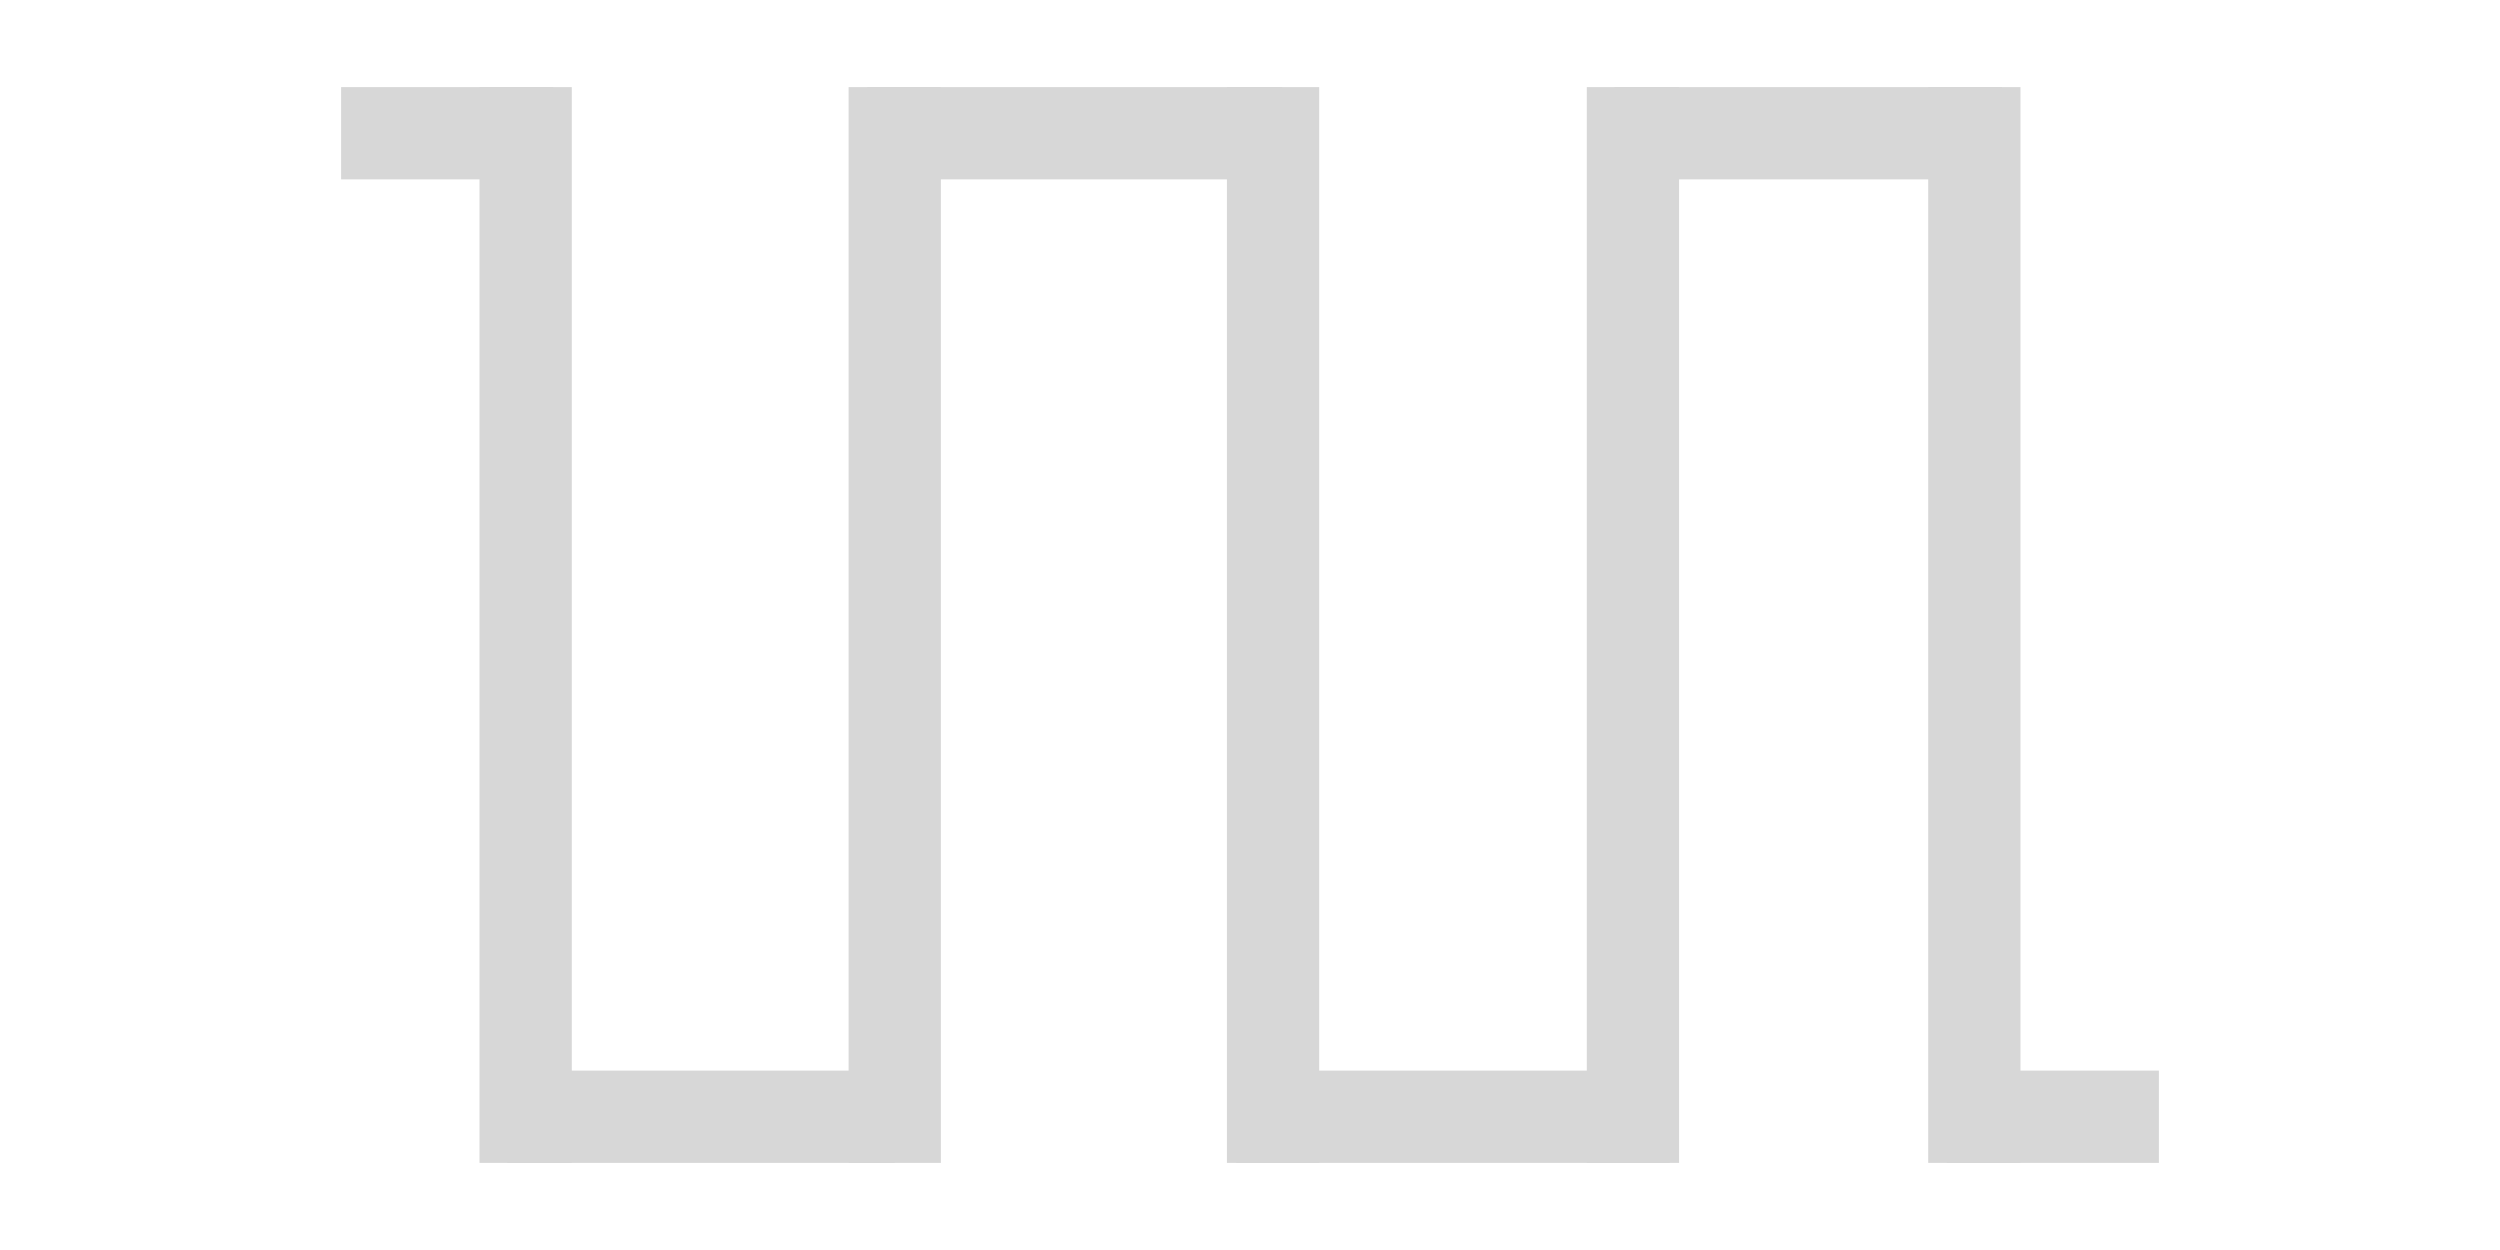
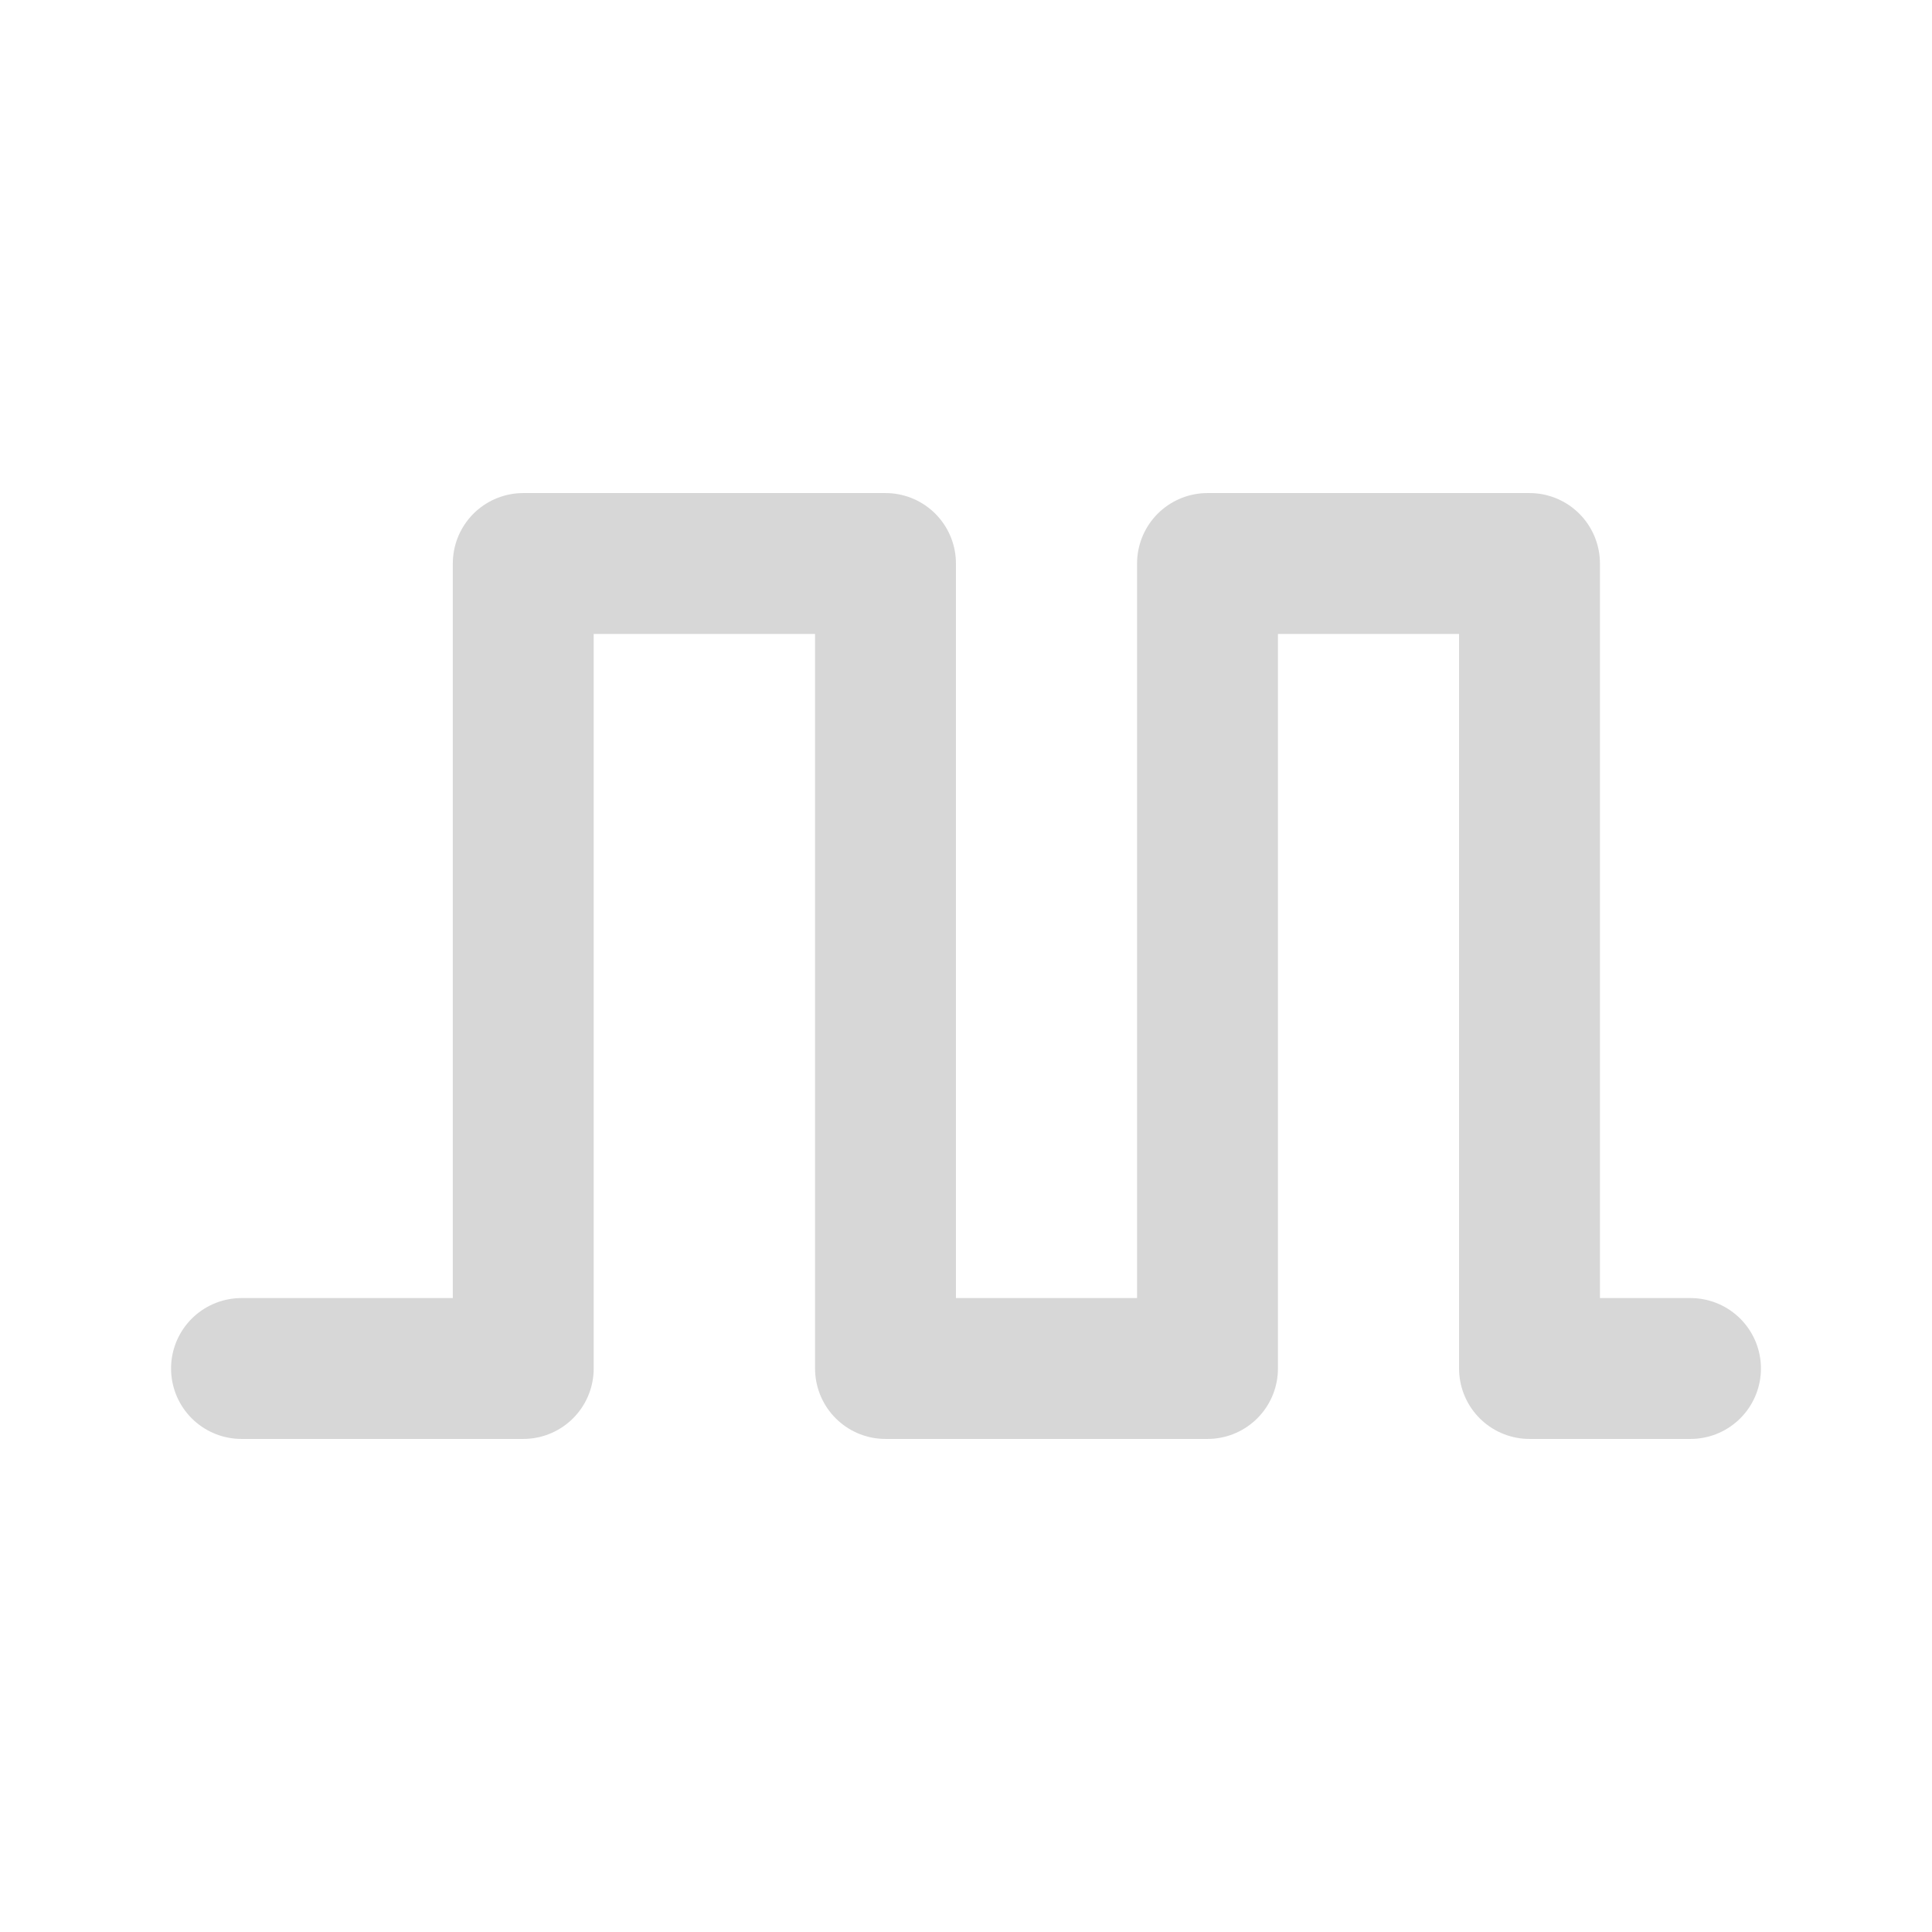
- <svg xmlns="http://www.w3.org/2000/svg" xmlns:ns1="http://schemas.microsoft.com/visio/2003/SVGExtensions/" width="512" height="256" viewBox="0 0 384 192" xml:space="preserve" class="st2" version="1.1" id="svg66" style="font-size:12px;overflow:visible;color-interpolation-filters:sRGB;fill:none;fill-rule:evenodd;stroke-linecap:square;stroke-miterlimit:3">
-   <defs id="defs70" />
-   <ns1:documentProperties ns1:langID="2052" ns1:viewMarkup="false" />
-   <style type="text/css" id="style2">
- 	
- 		.st1 {fill:#d7d7d7;stroke:none;stroke-linecap:round;stroke-linejoin:round;stroke-width:0.24}
- 		.st2 {fill:none;fill-rule:evenodd;font-size:12px;overflow:visible;stroke-linecap:square;stroke-miterlimit:3}
- 	
- 	</style>
-   <g ns1:mID="0" ns1:index="1" ns1:groupContext="foregroundPage" id="g64" transform="translate(7.039275,-5.711132)">
-     <ns1:pageProperties ns1:drawingScale="0.0393701" ns1:pageScale="0.0393701" ns1:drawingUnits="24" ns1:shadowOffsetX="9" ns1:shadowOffsetY="-9" />
-     <g id="group311-1" ns1:mID="311" ns1:groupContext="group">
-       <g id="shape312-2" ns1:mID="312" ns1:groupContext="shape" transform="rotate(-90,30.4725,153.8585)">
-         <ns1:userDefs>
-           <ns1:ud ns1:nameU="visVersion" ns1:val="VT0(15):26" />
-         </ns1:userDefs>
-         <rect x="0" y="190" width="165.24" height="14.173" class="st1" id="rect10" style="fill:#d7d7d7;stroke:none;stroke-width:0.24;stroke-linecap:round;stroke-linejoin:round" />
-       </g>
-       <g id="shape313-4" ns1:mID="313" ns1:groupContext="shape" transform="translate(45.3543,-170.909)">
-         <ns1:userDefs>
-           <ns1:ud ns1:nameU="visVersion" ns1:val="VT0(15):26" />
-         </ns1:userDefs>
-         <rect x="0" y="190" width="32.598" height="14.173" class="st1" id="rect15" style="fill:#d7d7d7;stroke:none;stroke-width:0.24;stroke-linecap:round;stroke-linejoin:round" />
-       </g>
-       <g id="shape314-6" ns1:mID="314" ns1:groupContext="shape" transform="translate(70.8661,-19.8425)">
-         <ns1:userDefs>
-           <ns1:ud ns1:nameU="visVersion" ns1:val="VT0(15):26" />
-         </ns1:userDefs>
-         <rect x="0" y="190" width="59.528" height="14.173" class="st1" id="rect20" style="fill:#d7d7d7;stroke:none;stroke-width:0.24;stroke-linecap:round;stroke-linejoin:round" />
-       </g>
-       <g id="shape315-8" ns1:mID="315" ns1:groupContext="shape" transform="rotate(-90,58.81905,125.5119)">
-         <ns1:userDefs>
-           <ns1:ud ns1:nameU="visVersion" ns1:val="VT0(15):26" />
-         </ns1:userDefs>
-         <rect x="0" y="190" width="165.24" height="14.173" class="st1" id="rect25" style="fill:#d7d7d7;stroke:none;stroke-width:0.24;stroke-linecap:round;stroke-linejoin:round" />
-       </g>
-       <g id="shape316-10" ns1:mID="316" ns1:groupContext="shape" transform="rotate(-90,87.87416,96.45684)">
-         <ns1:userDefs>
-           <ns1:ud ns1:nameU="visVersion" ns1:val="VT0(15):26" />
-         </ns1:userDefs>
-         <rect x="0" y="190" width="165.24" height="14.173" class="st1" id="rect30" style="fill:#d7d7d7;stroke:none;stroke-width:0.24;stroke-linecap:round;stroke-linejoin:round" />
-       </g>
-       <g id="shape317-12" ns1:mID="317" ns1:groupContext="shape" transform="rotate(-90,115.5119,68.81905)">
-         <ns1:userDefs>
-           <ns1:ud ns1:nameU="visVersion" ns1:val="VT0(15):26" />
-         </ns1:userDefs>
-         <rect x="0" y="190" width="165.24" height="14.173" class="st1" id="rect35" style="fill:#d7d7d7;stroke:none;stroke-width:0.24;stroke-linecap:round;stroke-linejoin:round" />
-       </g>
-       <g id="shape318-14" ns1:mID="318" ns1:groupContext="shape" transform="rotate(-90,141.7325,42.59855)">
-         <ns1:userDefs>
-           <ns1:ud ns1:nameU="visVersion" ns1:val="VT0(15):26" />
-         </ns1:userDefs>
-         <rect x="0" y="190" width="165.24" height="14.173" class="st1" id="rect40" style="fill:#d7d7d7;stroke:none;stroke-width:0.24;stroke-linecap:round;stroke-linejoin:round" />
-       </g>
-       <g id="shape319-16" ns1:mID="319" ns1:groupContext="shape" transform="translate(126.142,-170.909)">
-         <ns1:userDefs>
-           <ns1:ud ns1:nameU="visVersion" ns1:val="VT0(15):26" />
-         </ns1:userDefs>
-         <rect x="0" y="190" width="63.779" height="14.173" class="st1" id="rect45" style="fill:#d7d7d7;stroke:none;stroke-width:0.24;stroke-linecap:round;stroke-linejoin:round" />
-       </g>
-       <g id="shape320-18" ns1:mID="320" ns1:groupContext="shape" transform="translate(182.835,-19.8425)">
-         <ns1:userDefs>
-           <ns1:ud ns1:nameU="visVersion" ns1:val="VT0(15):26" />
-         </ns1:userDefs>
-         <rect x="0" y="190" width="66.614" height="14.173" class="st1" id="rect50" style="fill:#d7d7d7;stroke:none;stroke-width:0.24;stroke-linecap:round;stroke-linejoin:round" />
-       </g>
-       <g id="shape321-20" ns1:mID="321" ns1:groupContext="shape" transform="translate(240.945,-170.909)">
-         <ns1:userDefs>
-           <ns1:ud ns1:nameU="visVersion" ns1:val="VT0(15):26" />
-         </ns1:userDefs>
-         <rect x="0" y="190" width="59.528" height="14.173" class="st1" id="rect55" style="fill:#d7d7d7;stroke:none;stroke-width:0.24;stroke-linecap:round;stroke-linejoin:round" />
-       </g>
-       <g id="shape322-22" ns1:mID="322" ns1:groupContext="shape" transform="translate(291.969,-19.8425)">
-         <ns1:userDefs>
-           <ns1:ud ns1:nameU="visVersion" ns1:val="VT0(15):26" />
-         </ns1:userDefs>
-         <rect x="0" y="190" width="32.598" height="14.173" class="st1" id="rect60" style="fill:#d7d7d7;stroke:none;stroke-width:0.24;stroke-linecap:round;stroke-linejoin:round" />
-       </g>
-     </g>
-   </g>
+ <svg xmlns="http://www.w3.org/2000/svg" width="24" height="24" viewBox="0 0 24 24" fill="none" stroke-width="1.75" stroke-linecap="round" stroke-linejoin="round">
+   <path d="M3 17 H6.5 V7 H11 V17 H15 V7 H19 V17 H21" stroke="#D7D7D7" />
</svg>
